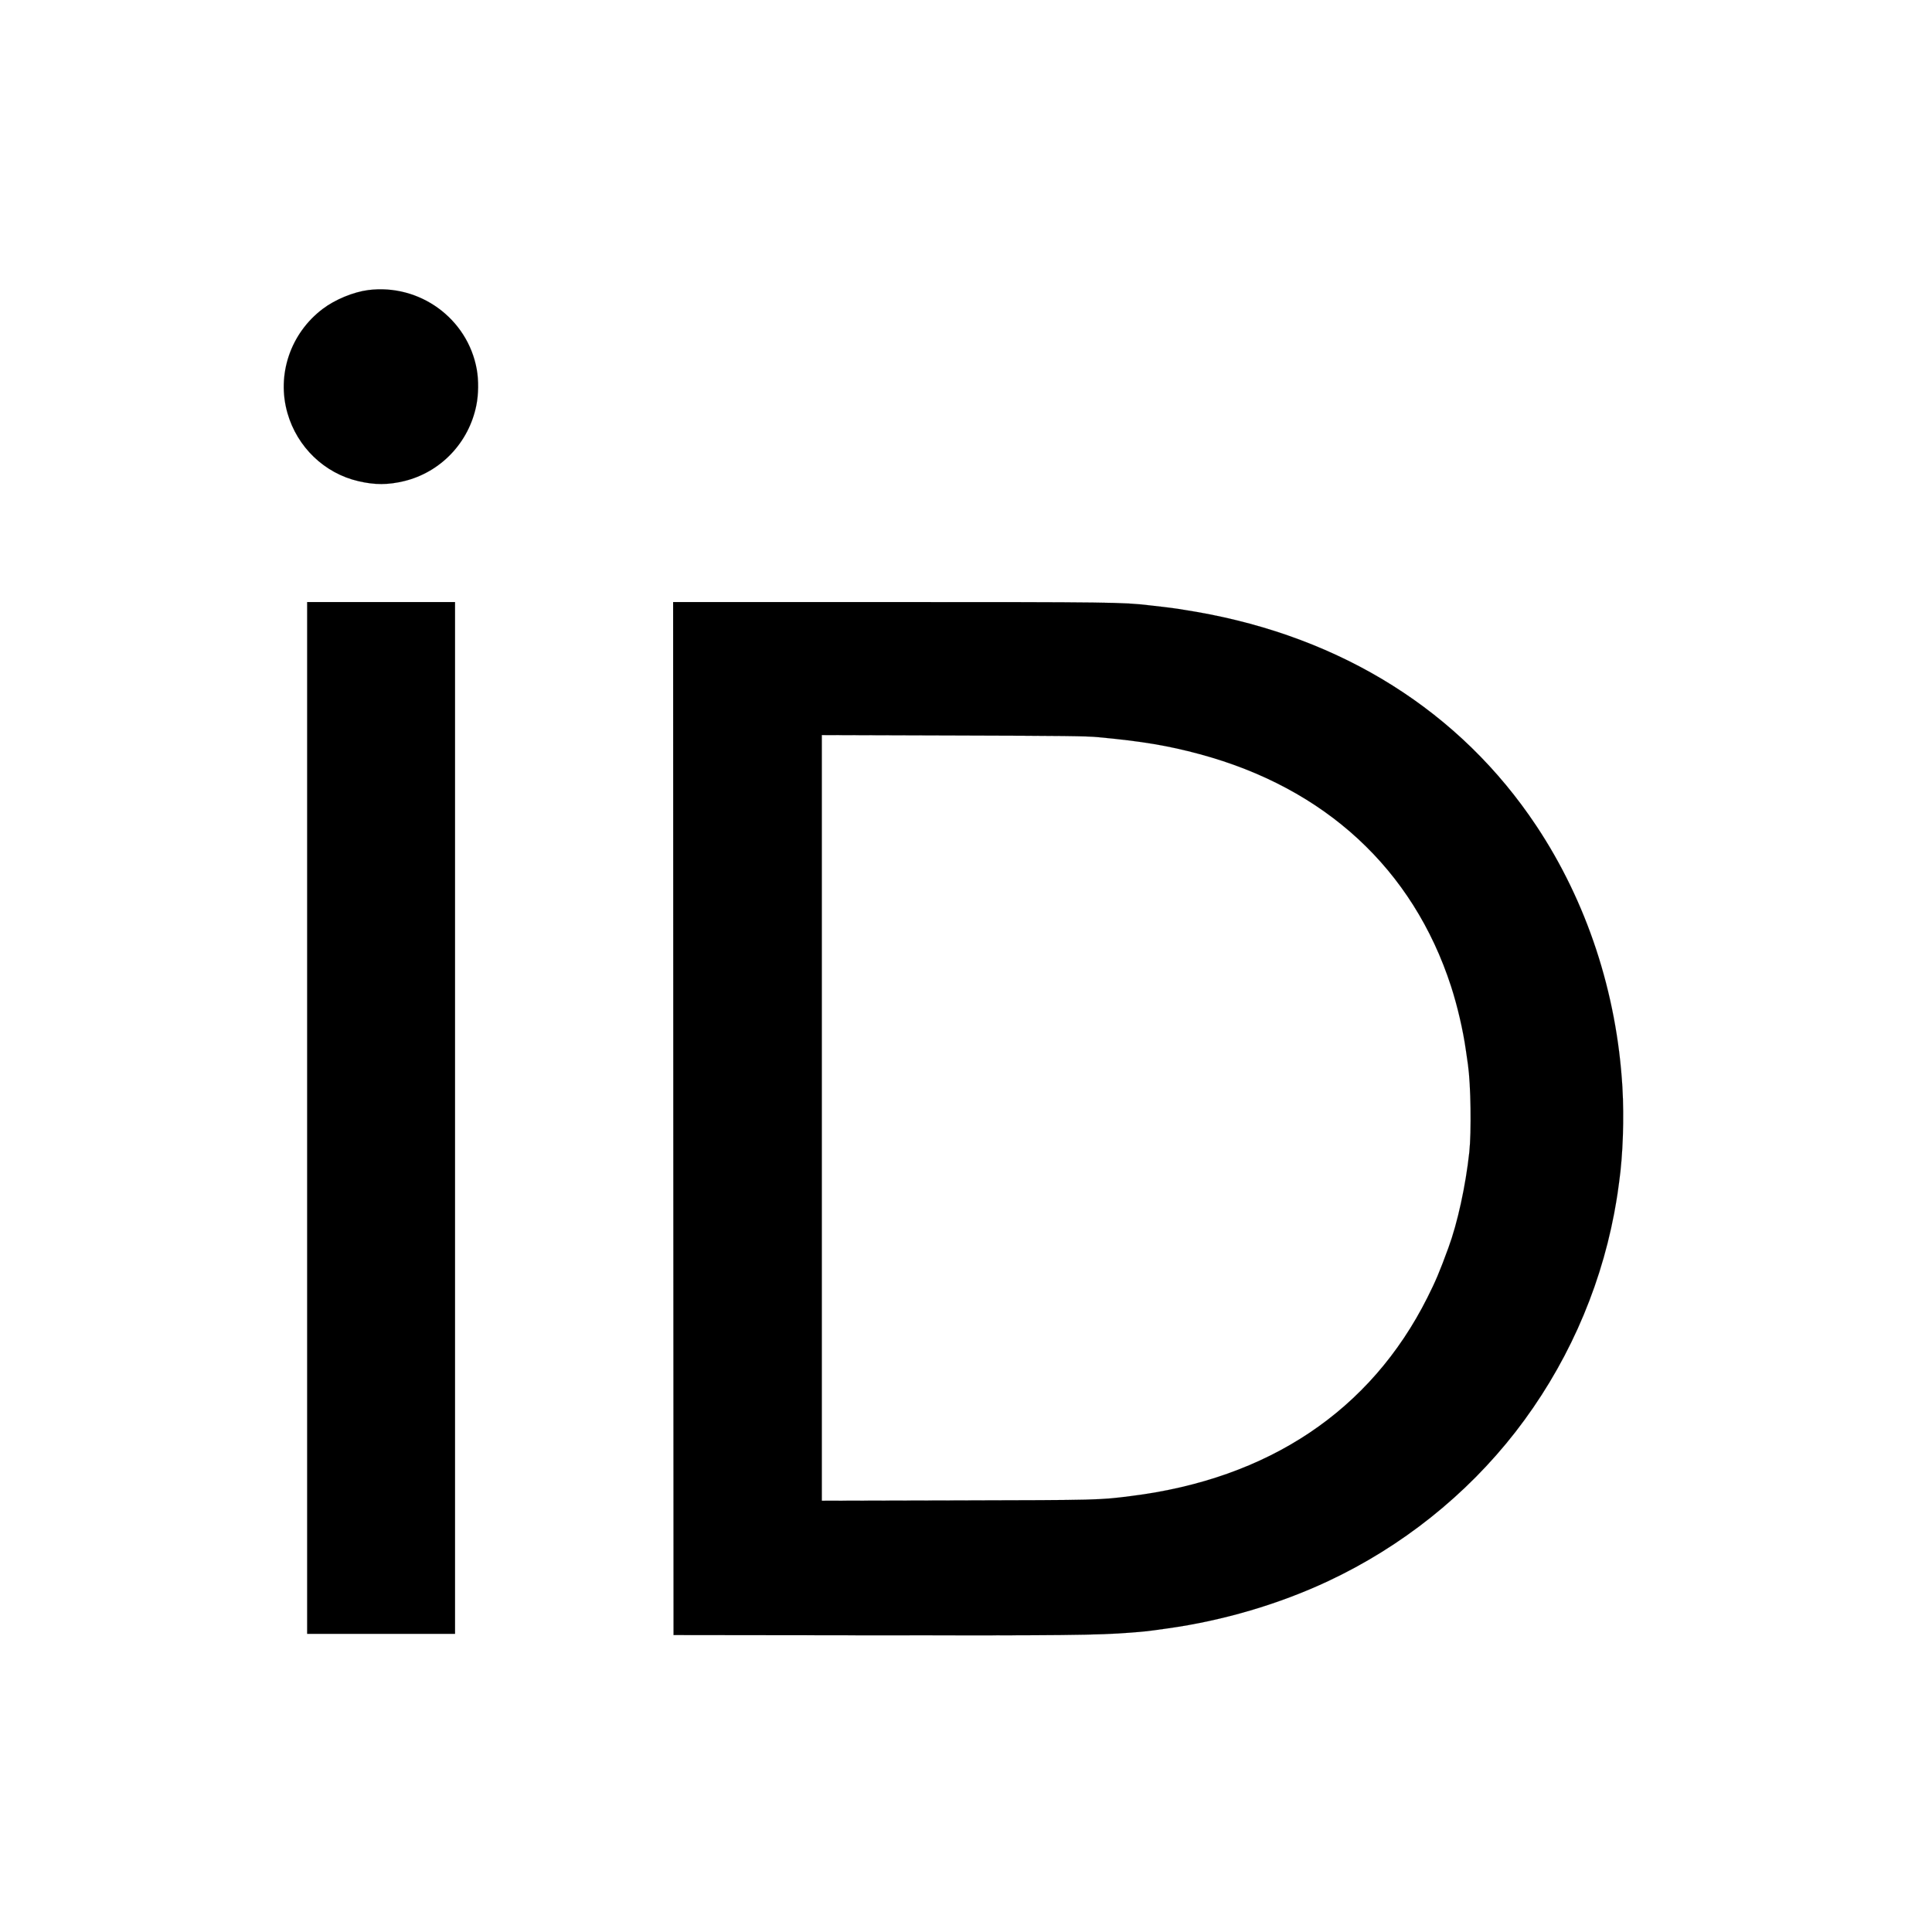
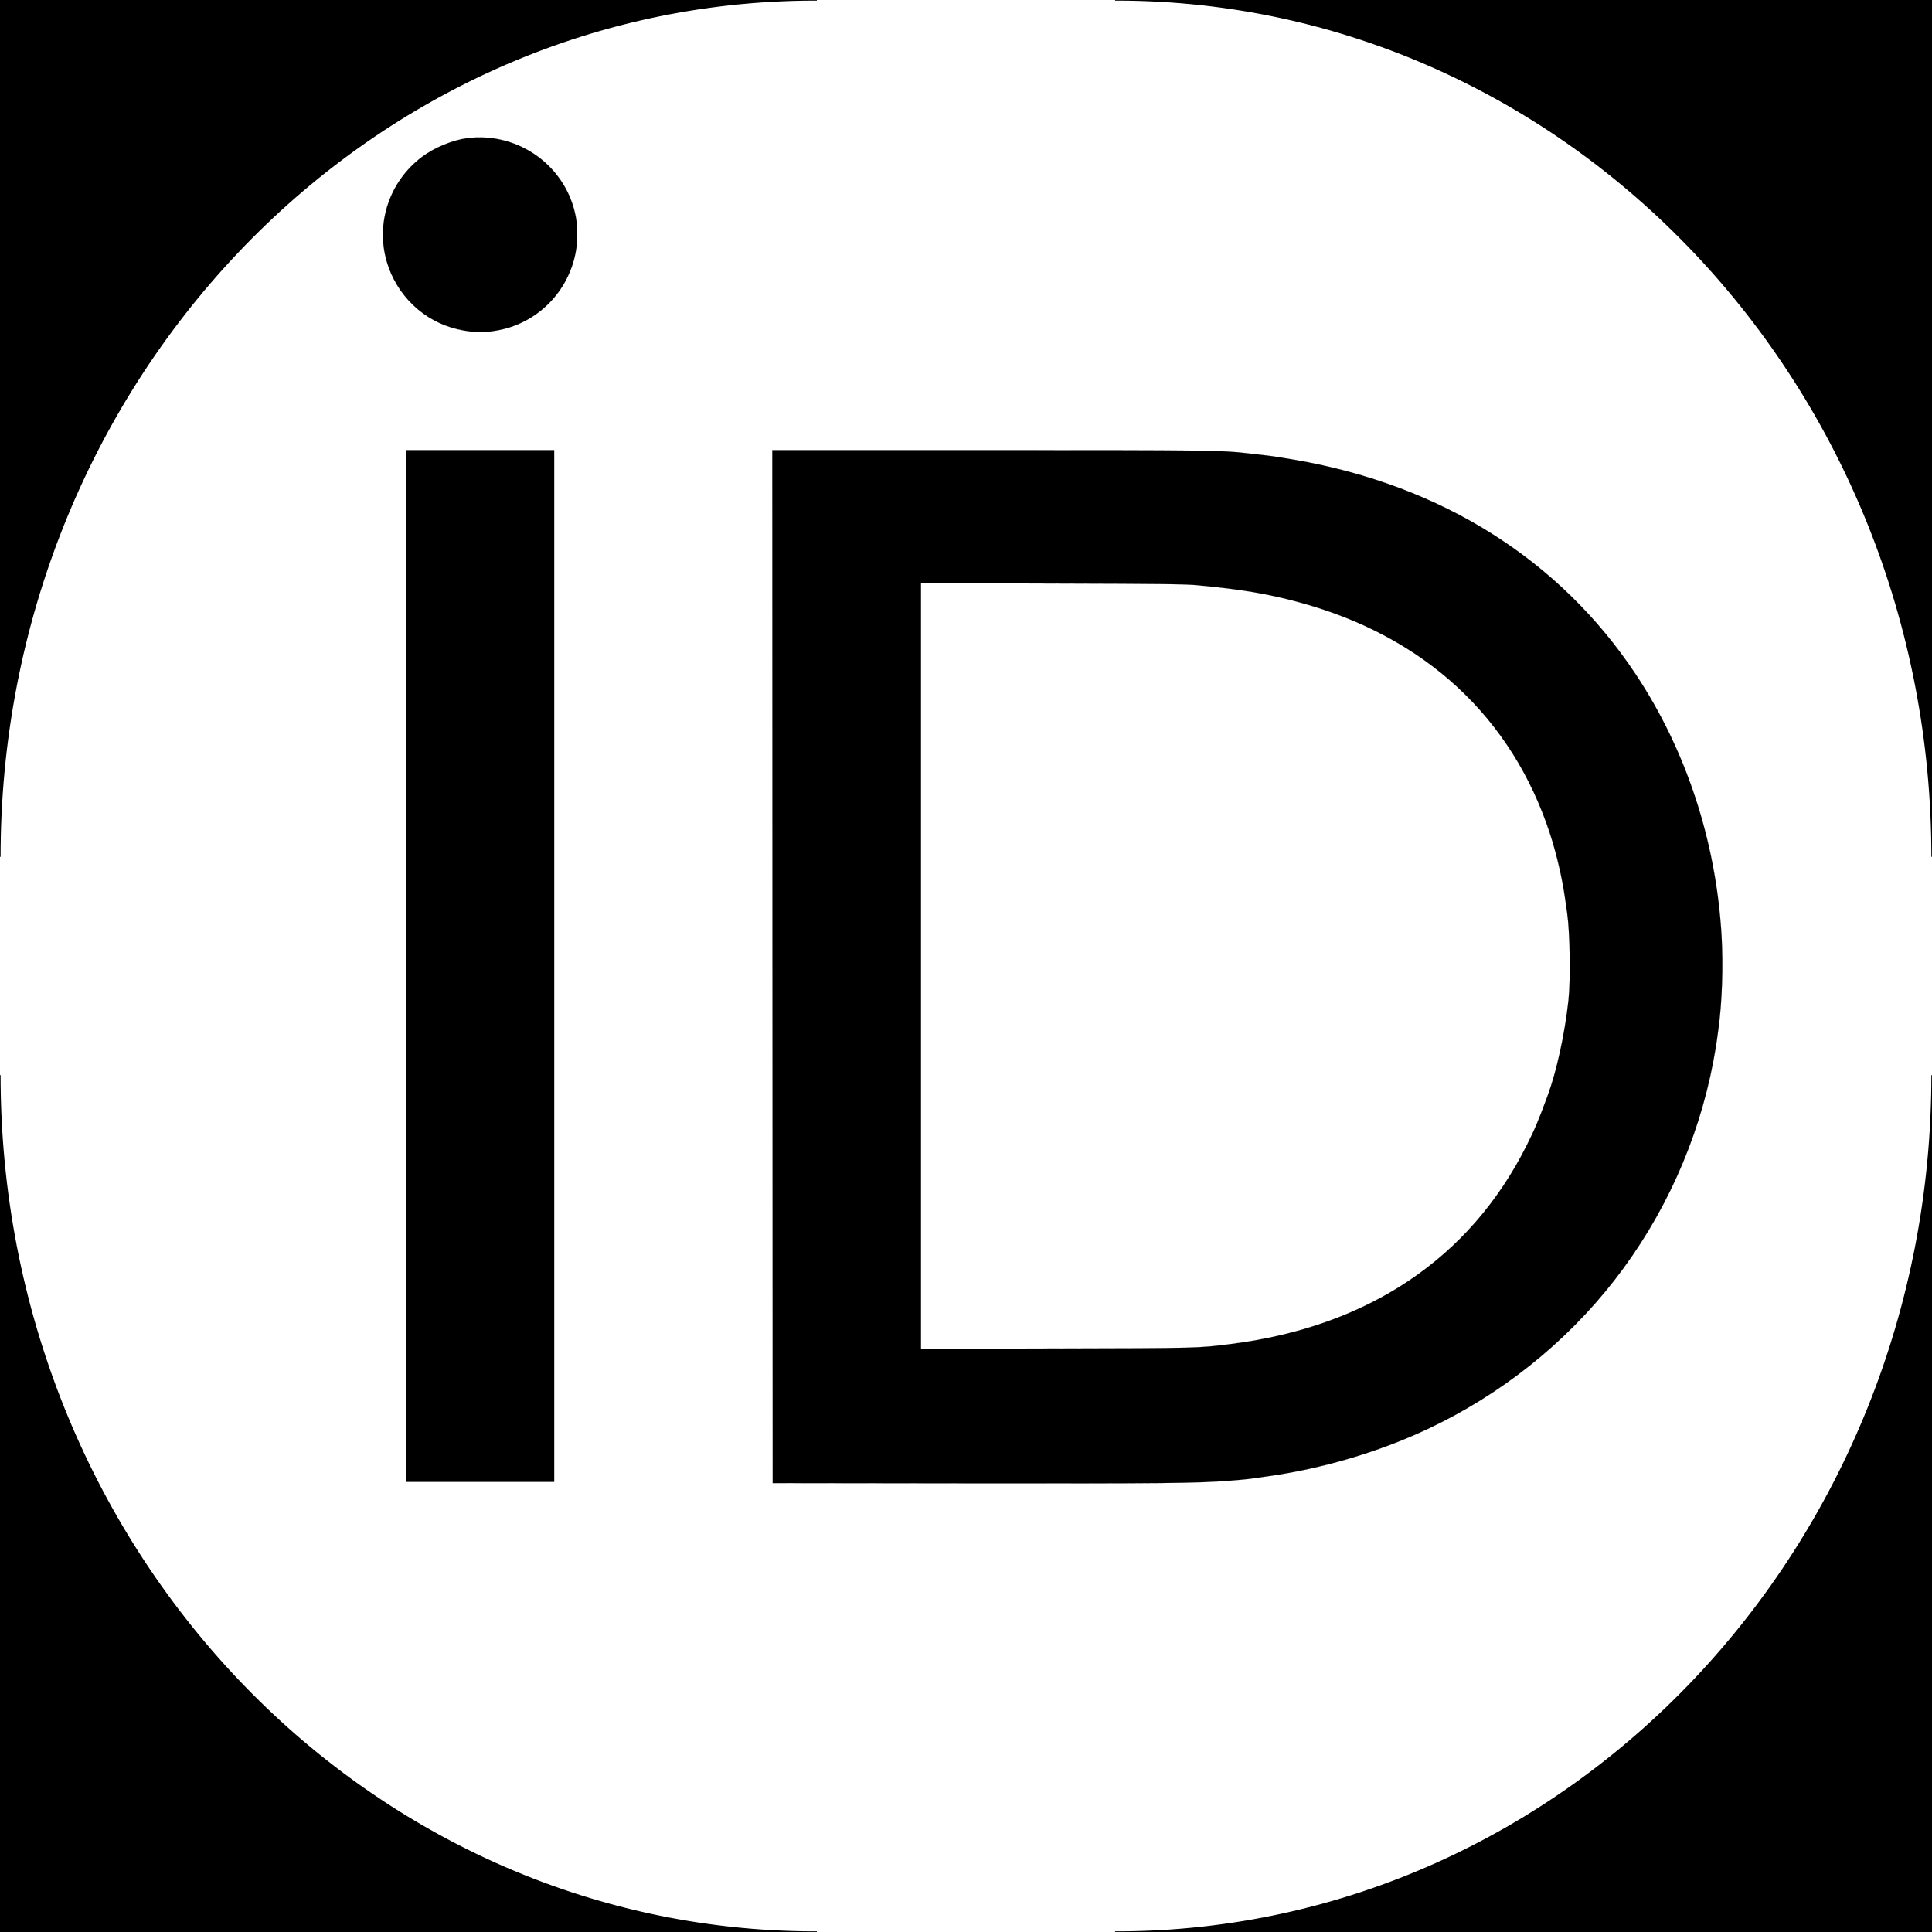
- <svg xmlns="http://www.w3.org/2000/svg" version="1.0" width="2365pt" height="2365pt" viewBox="0 0 2365 2365" preserveAspectRatio="xMidYMid meet">
-   <g transform="translate(0,2365) scale(0.1,-0.1)" fill="currentColor" stroke="currentColor">
-     <path d="M4506 20099 c-181 -24 -405 -116 -555 -230 -395 -298 -567 -805 -432 -1276 119 -416 453 -737 868 -833 200 -47 363 -47 561 1 447 109 792 471 883 928 27 132 29 307 5 440 -112 622 -699 1050 -1330 970z" />
-     <path d="M3760 9965 l0 -6315 905 0 905 0 0 6315 0 6315 -905 0 -905 0 0 -6315z" />
-     <path d="M8242 9958 l3 -6323 2385 -3 c2408 -3 2807 1 3215 33 198 16 183 14 445 51 678 94 1367 297 1970 580 899 422 1688 1051 2290 1824 608 782 1024 1702 1209 2675 16 88 35 196 41 240 6 44 15 109 20 145 47 331 62 786 40 1163 -69 1156 -435 2268 -1053 3197 -931 1400 -2375 2309 -4162 2620 -186 32 -265 44 -400 60 -50 5 -128 14 -175 20 -326 38 -451 40 -3182 40 l-2648 0 2 -6322z m5203 4668 c535 -50 852 -103 1238 -207 1538 -414 2614 -1408 3080 -2844 78 -241 147 -538 181 -780 9 -60 20 -141 26 -180 35 -250 43 -819 16 -1070 -45 -412 -144 -867 -256 -1170 -109 -298 -157 -410 -257 -609 -695 -1384 -1944 -2220 -3633 -2430 -387 -49 -384 -49 -2122 -53 l-1658 -4 0 4686 0 4687 1608 -5 c1368 -4 1632 -7 1777 -21z" />
+ <svg xmlns="http://www.w3.org/2000/svg" width="2365pt" height="2365pt" preserveAspectRatio="xMidYMid" version="1.0" viewBox="0 0 2365 2365">
+   <defs>
+     <clipPath id="a">
+       <rect x="-2123.6" y="-1099.6" width="650.31" height="649.62" />
+     </clipPath>
+   </defs>
+   <g transform="matrix(.1 0 0 -.1 121.37 2179)" fill="currentColor" stroke="currentColor">
+     <path d="m4506 20099c-181-24-405-116-555-230-395-298-567-805-432-1276 119-416 453-737 868-833 200-47 363-47 561 1 447 109 792 471 883 928 27 132 29 307 5 440-112 622-699 1050-1330 970z" />
+     <path d="m3760 9965v-6315h1810v12630h-1810z" />
+     <path d="m8242 9958 3-6323 2385-3c2408-3 2807 1 3215 33 198 16 183 14 445 51 678 94 1367 297 1970 580 899 422 1688 1051 2290 1824 608 782 1024 1702 1209 2675 16 88 35 196 41 240s15 109 20 145c47 331 62 786 40 1163-69 1156-435 2268-1053 3197-931 1400-2375 2309-4162 2620-186 32-265 44-400 60-50 5-128 14-175 20-326 38-451 40-3182 40h-2648zm5203 4668c535-50 852-103 1238-207 1538-414 2614-1408 3080-2844 78-241 147-538 181-780 9-60 20-141 26-180 35-250 43-819 16-1070-45-412-144-867-256-1170-109-298-157-410-257-609-695-1384-1944-2220-3633-2430-387-49-384-49-2122-53l-1658-4v9373l1608-5c1368-4 1632-7 1777-21z" />
  </g>
+   <path transform="matrix(1.5377 0 0 1.6146 3265.4 1775.4)" d="m-2123.6-1099.6v1299.2h650.31a649.62 649.62 0 0 1-650.31-648.25 649.62 649.62 0 0 1 647.56-650.99 649.62 649.62 0 0 1 651.68 646.88l6e-3 2.744v-649.62zm1299.2 649.62a649.62 649.62 0 0 1-648.94 649.62h648.94z" clip-path="url(#a)" fill="currentColor" stroke="currentColor" />
+   <path transform="matrix(1.5377 0 0 -1.6146 3265.4 589.56)" d="m-2123.6-1099.6v1299.2h650.31a649.62 649.62 0 0 1-650.31-648.25 649.62 649.62 0 0 1 647.56-650.99 649.62 649.62 0 0 1 651.68 646.88l6e-3 2.744v-649.62zm1299.2 649.62a649.62 649.62 0 0 1-648.94 649.62h648.94z" clip-path="url(#a)" fill="currentColor" stroke="currentColor" />
+   <path transform="matrix(-1.5377 0 0 -1.6146 -900.45 589.56)" d="m-2123.6-1099.6v1299.2h650.31a649.62 649.62 0 0 1-650.31-648.25 649.62 649.62 0 0 1 647.56-650.99 649.62 649.62 0 0 1 651.68 646.88l6e-3 2.744v-649.62zm1299.2 649.62a649.62 649.62 0 0 1-648.94 649.62h648.94z" clip-path="url(#a)" fill="currentColor" stroke="currentColor" />
+   <path transform="matrix(-1.5377 0 0 1.6146 -900.45 1775.4)" d="m-2123.6-1099.6v1299.2h650.31a649.62 649.62 0 0 1-650.31-648.25 649.62 649.62 0 0 1 647.56-650.99 649.62 649.62 0 0 1 651.68 646.88l6e-3 2.744v-649.62zm1299.2 649.62a649.62 649.62 0 0 1-648.94 649.62h648.94z" clip-path="url(#a)" fill="currentColor" stroke="currentColor" />
</svg>
